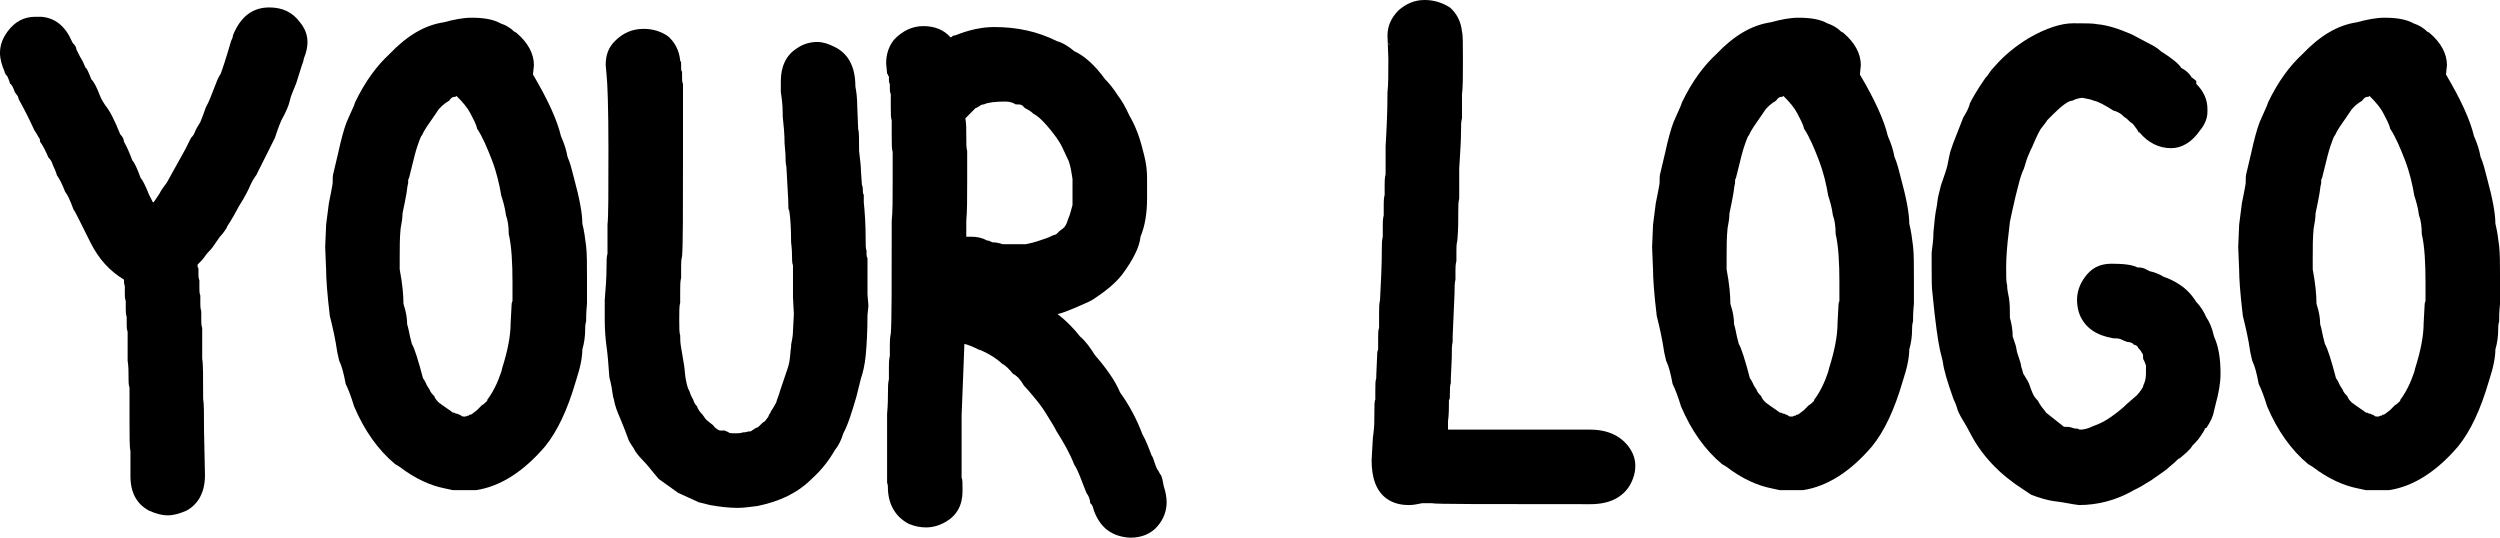
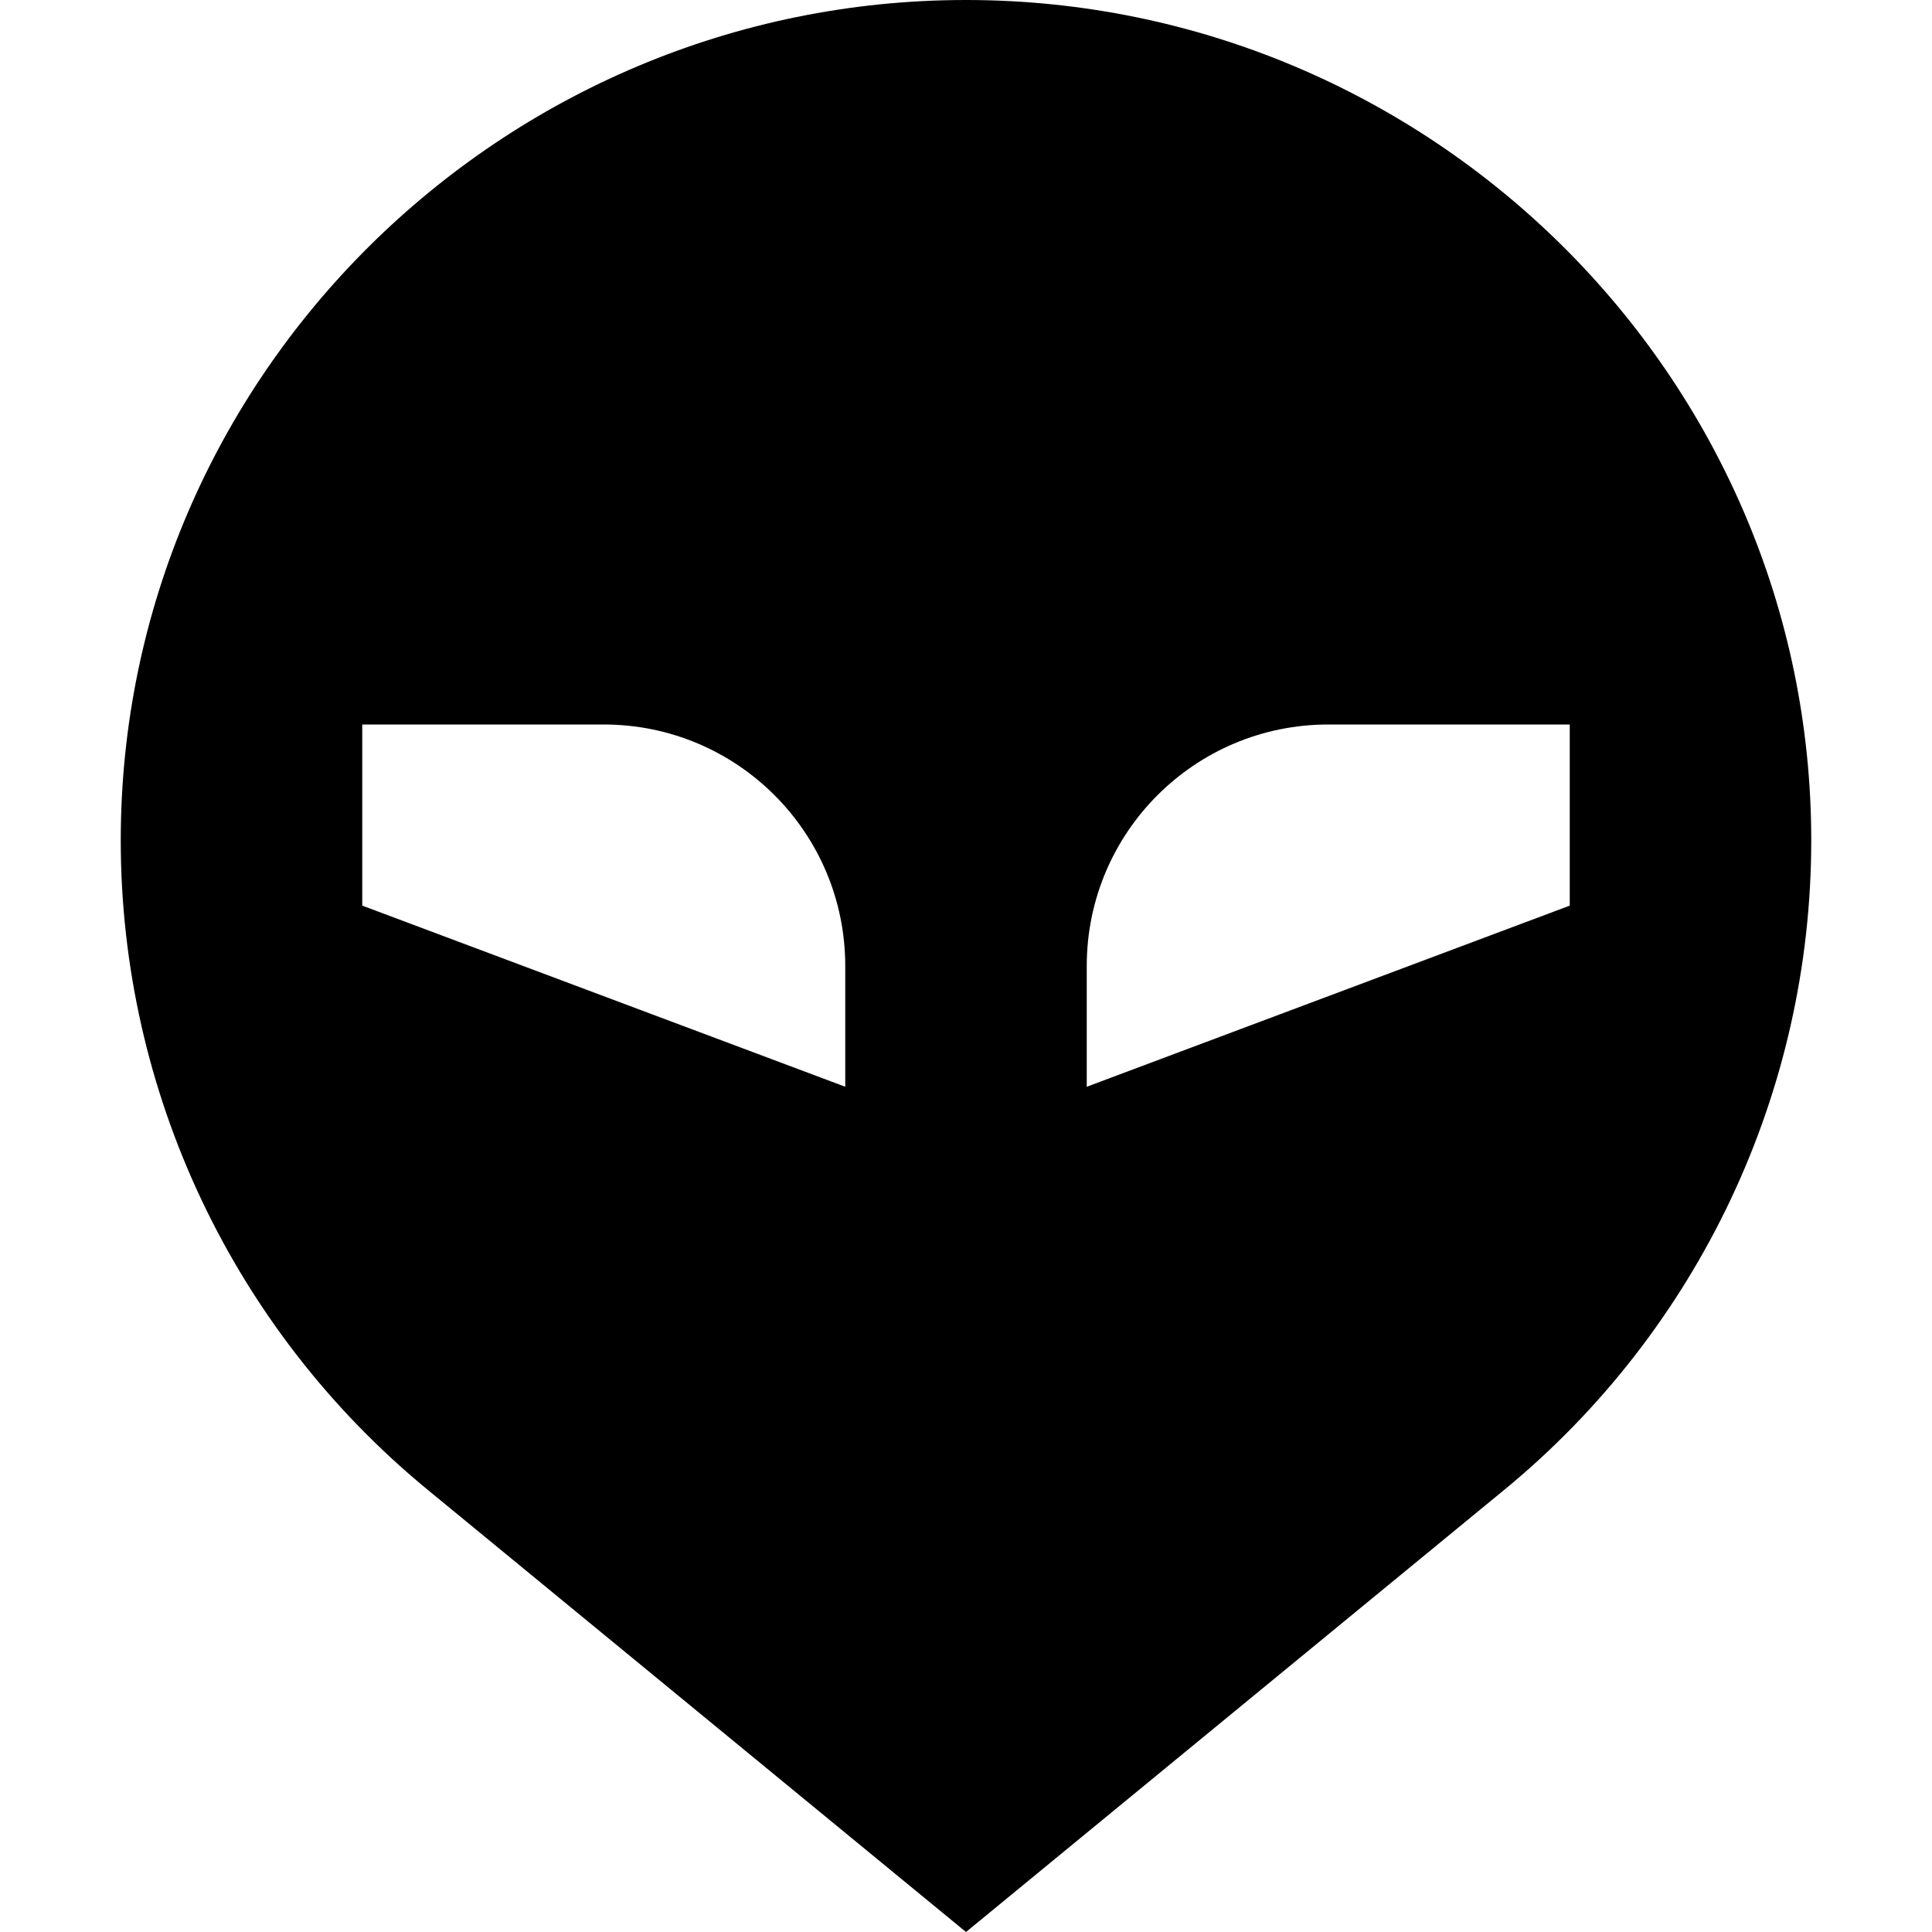
- <svg xmlns="http://www.w3.org/2000/svg" zoomAndPan="magnify" preserveAspectRatio="xMidYMid meet" version="1.0" viewBox="321.86 391.22 166.32 35.77">
-   <defs>
-     <g />
-   </defs>
-   <g fill="currentColor" fill-opacity="1">
-     <g transform="translate(321.2378, 434.6169)">
-       <g>
-         <path d="M 11.777 -9.113 C 12.215 -9.113 12.586 -9.238 13.02 -9.422 C 13.824 -9.855 14.258 -10.664 14.258 -11.777 L 14.195 -14.816 C 14.195 -15.871 14.195 -16.551 14.137 -16.863 C 14.137 -18.352 14.137 -19.219 14.074 -19.527 C 14.074 -20.707 14.074 -21.387 14.074 -21.574 C 14.012 -21.762 14.012 -21.945 14.012 -22.133 C 14.012 -22.316 14.012 -22.504 14.012 -22.691 C 13.949 -22.875 13.949 -23.062 13.949 -23.25 C 13.949 -23.434 13.949 -23.559 13.949 -23.742 C 13.887 -23.867 13.887 -24.055 13.887 -24.238 C 13.887 -24.426 13.887 -24.551 13.887 -24.734 C 13.824 -24.922 13.824 -25.047 13.824 -25.172 C 13.824 -25.293 13.824 -25.418 13.824 -25.543 C 13.762 -25.605 13.762 -25.727 13.762 -25.789 C 13.949 -25.977 14.137 -26.16 14.258 -26.348 C 14.383 -26.535 14.508 -26.656 14.629 -26.781 C 14.754 -26.906 14.941 -27.215 15.25 -27.648 C 15.438 -27.836 15.562 -28.023 15.684 -28.207 C 15.746 -28.395 15.871 -28.52 15.934 -28.641 C 16.117 -28.953 16.305 -29.262 16.492 -29.633 C 16.926 -30.316 17.172 -30.812 17.297 -31.121 L 17.422 -31.371 C 17.605 -31.68 17.73 -31.805 17.73 -31.867 L 18.352 -33.105 C 18.535 -33.477 18.723 -33.848 18.91 -34.223 C 19.031 -34.594 19.156 -34.965 19.344 -35.398 C 19.652 -35.957 19.84 -36.391 19.902 -36.699 C 19.961 -37.012 20.148 -37.383 20.336 -37.879 L 20.707 -39.059 C 20.77 -39.242 20.832 -39.367 20.832 -39.492 C 21.016 -39.926 21.078 -40.297 21.078 -40.605 C 21.078 -41.102 20.891 -41.535 20.582 -41.91 C 20.086 -42.59 19.406 -42.902 18.535 -42.902 C 17.422 -42.902 16.613 -42.281 16.117 -41.039 C 16.117 -40.918 16.059 -40.793 15.996 -40.668 C 15.621 -39.367 15.375 -38.684 15.312 -38.5 C 15.188 -38.312 15.066 -38.066 15.004 -37.879 C 14.691 -37.074 14.508 -36.578 14.32 -36.266 C 14.195 -35.895 14.074 -35.586 13.949 -35.273 C 13.762 -34.965 13.641 -34.777 13.578 -34.594 C 13.516 -34.406 13.391 -34.285 13.328 -34.223 C 13.266 -34.098 13.145 -33.848 12.957 -33.477 L 11.719 -31.246 C 11.531 -30.996 11.344 -30.75 11.223 -30.5 L 10.848 -29.945 L 10.789 -29.945 L 10.539 -30.441 C 10.293 -31.059 10.105 -31.43 9.98 -31.555 C 9.734 -32.238 9.547 -32.609 9.422 -32.734 C 9.238 -33.23 9.051 -33.664 8.867 -33.973 C 8.867 -34.098 8.805 -34.285 8.617 -34.469 C 8.246 -35.398 7.934 -36.02 7.625 -36.391 C 7.5 -36.578 7.379 -36.762 7.254 -37.074 C 7.066 -37.57 6.883 -37.941 6.695 -38.125 C 6.508 -38.621 6.387 -38.871 6.324 -38.871 C 6.199 -39.18 6.074 -39.43 5.953 -39.613 L 5.703 -40.109 C 5.703 -40.234 5.641 -40.359 5.457 -40.543 L 5.395 -40.668 C 4.961 -41.66 4.277 -42.219 3.348 -42.281 L 2.977 -42.281 C 2.23 -42.281 1.613 -41.969 1.117 -41.289 C 0.805 -40.855 0.621 -40.422 0.621 -39.863 C 0.621 -39.492 0.742 -39.059 0.93 -38.621 C 0.93 -38.562 0.992 -38.438 1.117 -38.312 C 1.18 -38.188 1.238 -38.004 1.301 -37.816 C 1.363 -37.816 1.488 -37.633 1.613 -37.258 C 1.676 -37.195 1.734 -37.074 1.797 -37.012 C 1.859 -36.887 1.859 -36.762 1.922 -36.699 C 2.293 -36.02 2.605 -35.398 2.914 -34.719 C 3.102 -34.469 3.16 -34.285 3.223 -34.223 C 3.285 -34.16 3.285 -34.035 3.285 -33.973 C 3.473 -33.727 3.656 -33.352 3.844 -32.918 C 3.906 -32.855 4.031 -32.734 4.09 -32.547 C 4.152 -32.363 4.215 -32.238 4.277 -32.113 C 4.34 -31.926 4.402 -31.805 4.402 -31.742 C 4.586 -31.492 4.773 -31.121 4.961 -30.625 C 5.082 -30.5 5.27 -30.129 5.516 -29.449 C 5.578 -29.387 5.703 -29.137 5.891 -28.766 L 6.633 -27.277 C 7.191 -26.16 7.934 -25.355 8.867 -24.797 C 8.867 -24.676 8.867 -24.551 8.926 -24.363 C 8.926 -24.18 8.926 -24.055 8.926 -23.867 C 8.926 -23.684 8.926 -23.559 8.988 -23.371 C 8.988 -23.188 8.988 -23.062 8.988 -22.875 C 8.988 -22.691 8.988 -22.504 9.051 -22.316 C 9.051 -22.133 9.051 -22.008 9.051 -21.82 C 9.051 -21.637 9.051 -21.512 9.113 -21.328 C 9.113 -21.141 9.113 -20.457 9.113 -19.406 C 9.176 -19.031 9.176 -18.598 9.176 -18.102 C 9.176 -17.98 9.176 -17.793 9.238 -17.605 C 9.238 -17.422 9.238 -16.738 9.238 -15.562 C 9.238 -14.383 9.238 -13.641 9.301 -13.391 C 9.301 -13.145 9.301 -12.586 9.301 -11.719 C 9.301 -10.602 9.734 -9.855 10.539 -9.422 C 10.973 -9.238 11.344 -9.113 11.777 -9.113 Z M 11.777 -9.113 " />
-       </g>
-     </g>
-   </g>
-   <g fill="currentColor" fill-opacity="1">
-     <g transform="translate(342.873, 434.6169)">
-       <g>
-         <path d="M 9.98 -15.684 L 9.855 -15.684 C 9.797 -15.684 9.734 -15.684 9.672 -15.746 C 9.609 -15.809 9.484 -15.809 9.422 -15.871 C 9.359 -15.871 9.301 -15.871 9.238 -15.934 C 9.176 -15.934 9.113 -15.934 9.051 -15.996 C 8.988 -16.059 8.68 -16.242 8.184 -16.613 C 8.059 -16.738 7.934 -16.863 7.875 -17.047 C 7.75 -17.172 7.625 -17.297 7.562 -17.484 C 7.5 -17.605 7.379 -17.73 7.316 -17.918 C 7.254 -18.039 7.191 -18.164 7.129 -18.227 C 6.82 -19.406 6.57 -20.211 6.387 -20.52 L 6.262 -21.016 C 6.199 -21.328 6.137 -21.637 6.074 -21.82 C 6.074 -22.195 6.012 -22.629 5.828 -23.188 C 5.828 -23.742 5.766 -24.488 5.578 -25.48 L 5.578 -26.285 C 5.578 -26.969 5.578 -27.586 5.641 -28.207 C 5.703 -28.52 5.766 -28.891 5.766 -29.199 C 5.891 -29.758 5.953 -30.129 6.012 -30.441 C 6.074 -30.75 6.074 -30.996 6.137 -31.184 C 6.137 -31.371 6.137 -31.492 6.199 -31.555 L 6.57 -33.043 C 6.695 -33.539 6.82 -33.848 6.883 -34.035 C 6.945 -34.223 7.004 -34.344 7.066 -34.406 C 7.191 -34.719 7.5 -35.152 7.934 -35.77 L 8.059 -35.957 C 8.246 -36.266 8.555 -36.516 8.867 -36.699 C 8.988 -36.887 9.113 -36.949 9.176 -36.949 C 9.238 -36.949 9.301 -36.949 9.359 -37.012 C 9.797 -36.578 10.105 -36.207 10.293 -35.832 C 10.477 -35.461 10.664 -35.152 10.727 -34.84 C 11.098 -34.285 11.406 -33.539 11.719 -32.734 C 12.027 -31.926 12.215 -31.121 12.336 -30.379 C 12.461 -30.004 12.586 -29.57 12.648 -29.074 C 12.77 -28.766 12.832 -28.332 12.832 -27.836 C 13.02 -27.031 13.082 -25.914 13.082 -24.613 C 13.082 -23.93 13.082 -23.496 13.082 -23.371 C 13.02 -23.25 13.02 -23.125 13.02 -23.062 L 12.957 -21.883 C 12.957 -21.078 12.77 -20.086 12.398 -18.91 L 12.336 -18.66 C 12.09 -17.918 11.777 -17.297 11.406 -16.801 C 11.406 -16.738 11.406 -16.738 11.344 -16.676 C 11.281 -16.613 11.16 -16.492 11.035 -16.43 C 10.91 -16.305 10.789 -16.18 10.727 -16.117 C 10.477 -15.934 10.352 -15.809 10.293 -15.809 C 10.23 -15.809 10.23 -15.809 10.23 -15.809 C 10.168 -15.746 10.168 -15.746 10.168 -15.746 C 10.105 -15.746 10.043 -15.746 9.98 -15.684 Z M 10.664 -10.789 C 12.273 -11.035 13.824 -12.027 15.25 -13.699 C 16.059 -14.691 16.738 -16.117 17.297 -18.039 C 17.605 -18.969 17.73 -19.652 17.73 -20.148 C 17.855 -20.582 17.918 -21.016 17.918 -21.512 C 17.918 -21.637 17.918 -21.82 17.98 -22.008 C 17.98 -22.195 17.98 -22.629 18.039 -23.188 C 18.039 -23.742 18.039 -24.301 18.039 -24.859 C 18.039 -25.789 18.039 -26.535 17.98 -27.031 C 17.918 -27.527 17.855 -28.023 17.73 -28.52 C 17.73 -29.199 17.543 -30.191 17.172 -31.555 C 17.047 -32.051 16.926 -32.547 16.738 -32.98 C 16.676 -33.352 16.551 -33.789 16.305 -34.344 C 16.059 -35.398 15.438 -36.762 14.445 -38.438 L 14.508 -39.059 C 14.508 -39.801 14.137 -40.543 13.328 -41.227 L 13.203 -41.289 C 12.957 -41.535 12.648 -41.723 12.273 -41.848 C 11.84 -42.094 11.223 -42.219 10.352 -42.219 C 9.797 -42.219 9.176 -42.094 8.492 -41.91 C 7.254 -41.723 6.074 -41.039 4.898 -39.801 C 4.09 -39.059 3.285 -38.004 2.605 -36.578 L 2.543 -36.391 C 2.418 -36.082 2.23 -35.711 2.047 -35.273 C 1.859 -34.777 1.676 -34.098 1.488 -33.23 L 1.18 -31.926 C 1.117 -31.742 1.117 -31.492 1.117 -31.184 C 1.055 -30.875 0.992 -30.441 0.867 -29.883 L 0.684 -28.457 L 0.621 -26.969 L 0.684 -25.418 C 0.684 -24.922 0.742 -23.93 0.93 -22.379 C 1.117 -21.637 1.301 -20.832 1.426 -19.961 L 1.551 -19.406 C 1.734 -19.031 1.859 -18.535 1.984 -17.855 C 2.168 -17.484 2.355 -16.988 2.543 -16.367 C 3.223 -14.754 4.152 -13.453 5.27 -12.523 L 5.578 -12.336 C 6.633 -11.531 7.625 -11.098 8.555 -10.91 L 9.113 -10.789 Z M 10.664 -10.789 " />
-       </g>
-     </g>
-   </g>
-   <g fill="currentColor" fill-opacity="1">
-     <g transform="translate(361.4706, 434.6169)">
-       <g>
-         <path d="M 9.484 -9.609 C 9.855 -9.609 10.293 -9.672 10.789 -9.734 C 12.273 -10.043 13.453 -10.602 14.383 -11.531 C 15.004 -12.09 15.5 -12.707 15.934 -13.453 C 16.18 -13.762 16.367 -14.137 16.492 -14.57 C 16.801 -15.125 17.047 -15.934 17.359 -16.988 L 17.668 -18.227 C 17.793 -18.598 17.918 -19.094 17.98 -19.715 C 18.039 -20.336 18.102 -21.266 18.102 -22.441 L 18.164 -23.062 L 18.102 -23.805 C 18.102 -25.293 18.102 -26.102 18.102 -26.223 C 18.039 -26.348 18.039 -26.41 18.039 -26.473 C 18.039 -26.535 18.039 -26.598 18.039 -26.719 C 17.98 -26.844 17.98 -27.094 17.98 -27.465 C 17.98 -28.52 17.918 -29.324 17.855 -29.945 C 17.855 -30.191 17.855 -30.379 17.855 -30.441 C 17.793 -30.5 17.793 -30.625 17.793 -30.75 C 17.793 -30.812 17.793 -30.934 17.73 -31.121 L 17.668 -31.988 C 17.668 -32.363 17.605 -32.797 17.543 -33.352 C 17.543 -34.16 17.543 -34.656 17.484 -34.777 L 17.422 -36.266 C 17.422 -36.887 17.359 -37.32 17.297 -37.633 C 17.297 -38.996 16.801 -39.863 15.871 -40.297 C 15.5 -40.484 15.125 -40.605 14.754 -40.605 C 14.32 -40.605 13.824 -40.484 13.391 -40.172 C 12.707 -39.738 12.336 -38.996 12.336 -38.004 L 12.336 -37.258 C 12.398 -36.887 12.461 -36.391 12.461 -35.832 L 12.461 -35.648 C 12.523 -35.09 12.586 -34.469 12.586 -33.848 L 12.648 -33.105 C 12.648 -32.797 12.648 -32.547 12.707 -32.301 C 12.77 -30.996 12.832 -30.254 12.832 -29.945 C 12.832 -29.633 12.832 -29.449 12.895 -29.387 C 12.957 -29.012 13.02 -28.332 13.02 -27.277 C 13.082 -26.781 13.082 -26.473 13.082 -26.285 C 13.082 -26.102 13.082 -25.914 13.145 -25.727 C 13.145 -25.543 13.145 -24.797 13.145 -23.621 L 13.203 -22.504 L 13.145 -21.387 C 13.145 -21.078 13.082 -20.77 13.02 -20.457 L 13.02 -20.336 C 12.957 -19.902 12.957 -19.59 12.895 -19.281 C 12.832 -18.969 12.707 -18.66 12.648 -18.473 C 12.586 -18.289 12.523 -18.102 12.461 -17.918 C 12.398 -17.73 12.336 -17.543 12.273 -17.359 C 12.215 -17.109 12.09 -16.863 12.027 -16.613 C 11.902 -16.367 11.777 -16.18 11.656 -15.996 C 11.656 -15.934 11.656 -15.934 11.594 -15.871 C 11.531 -15.809 11.531 -15.684 11.469 -15.621 C 11.406 -15.562 11.344 -15.438 11.281 -15.375 C 11.16 -15.312 11.098 -15.25 11.035 -15.188 C 10.973 -15.125 10.91 -15.066 10.848 -15.004 C 10.789 -14.941 10.664 -14.941 10.602 -14.879 C 10.539 -14.816 10.477 -14.816 10.414 -14.754 C 10.352 -14.691 10.293 -14.691 10.168 -14.691 C 9.98 -14.629 9.855 -14.629 9.797 -14.629 C 9.672 -14.57 9.484 -14.57 9.301 -14.57 C 9.051 -14.57 8.926 -14.57 8.867 -14.629 C 8.805 -14.691 8.68 -14.691 8.617 -14.754 C 8.492 -14.754 8.371 -14.754 8.309 -14.754 C 8.246 -14.754 8.121 -14.816 8.059 -14.879 C 7.934 -14.941 7.875 -15.066 7.812 -15.125 C 7.75 -15.188 7.625 -15.25 7.5 -15.375 C 7.379 -15.438 7.254 -15.621 7.129 -15.809 C 6.945 -15.996 6.82 -16.18 6.758 -16.367 C 6.633 -16.492 6.57 -16.613 6.508 -16.801 C 6.449 -16.926 6.324 -17.109 6.262 -17.359 C 6.137 -17.543 6.074 -17.855 6.012 -18.164 C 5.953 -18.473 5.953 -18.785 5.891 -19.156 C 5.828 -19.527 5.766 -19.902 5.703 -20.273 C 5.641 -20.582 5.641 -20.891 5.641 -21.078 C 5.578 -21.266 5.578 -21.574 5.578 -22.133 C 5.578 -22.691 5.578 -23.062 5.641 -23.25 C 5.641 -23.434 5.641 -23.742 5.641 -24.055 C 5.641 -24.363 5.641 -24.676 5.703 -24.922 C 5.703 -25.172 5.703 -25.418 5.703 -25.664 C 5.703 -25.852 5.703 -26.102 5.766 -26.348 C 5.828 -27.031 5.828 -29.449 5.828 -33.602 C 5.828 -36.266 5.828 -37.691 5.828 -37.816 C 5.766 -37.941 5.766 -38.066 5.766 -38.25 C 5.766 -38.438 5.766 -38.562 5.766 -38.621 C 5.703 -38.684 5.703 -38.809 5.703 -38.934 C 5.703 -39.059 5.703 -39.18 5.703 -39.242 L 5.641 -39.367 C 5.578 -40.047 5.27 -40.605 4.836 -40.98 C 4.402 -41.289 3.844 -41.477 3.223 -41.477 C 2.48 -41.477 1.859 -41.227 1.301 -40.668 C 0.867 -40.234 0.684 -39.738 0.684 -39.059 L 0.742 -38.438 C 0.805 -37.879 0.867 -36.266 0.867 -33.477 C 0.867 -30.625 0.867 -28.953 0.805 -28.457 C 0.805 -27.402 0.805 -26.719 0.805 -26.535 C 0.742 -26.285 0.742 -26.039 0.742 -25.727 C 0.742 -24.922 0.684 -24.18 0.621 -23.434 L 0.621 -22.133 C 0.621 -21.387 0.684 -20.77 0.742 -20.336 C 0.805 -19.902 0.867 -19.219 0.93 -18.289 C 1.055 -17.855 1.117 -17.422 1.18 -16.988 L 1.238 -16.801 C 1.301 -16.367 1.488 -15.934 1.676 -15.5 C 1.859 -15.066 2.047 -14.57 2.23 -14.074 C 2.293 -13.949 2.418 -13.762 2.543 -13.578 C 2.664 -13.328 2.852 -13.082 3.16 -12.77 C 3.473 -12.461 3.781 -12.027 4.215 -11.531 L 5.516 -10.602 L 6.883 -9.98 L 7.625 -9.797 C 8.309 -9.672 8.926 -9.609 9.484 -9.609 Z M 9.484 -9.609 " />
-       </g>
-     </g>
-   </g>
-   <g fill="currentColor" fill-opacity="1">
-     <g transform="translate(380.1923, 434.6169)">
-       <g>
-         <path d="M 9.918 -27.152 L 8.371 -27.152 C 8.184 -27.215 7.934 -27.277 7.688 -27.277 C 7.562 -27.34 7.438 -27.402 7.316 -27.402 C 7.004 -27.586 6.633 -27.648 6.324 -27.648 L 5.953 -27.648 L 5.953 -28.703 C 6.012 -29.324 6.012 -30.191 6.012 -31.309 C 6.012 -32.484 6.012 -33.168 6.012 -33.352 C 5.953 -33.539 5.953 -33.848 5.953 -34.344 C 5.953 -34.777 5.953 -35.215 5.891 -35.523 L 6.57 -36.207 C 6.633 -36.207 6.695 -36.266 6.82 -36.328 C 6.883 -36.391 7.004 -36.453 7.129 -36.453 C 7.379 -36.578 7.875 -36.641 8.555 -36.641 C 8.805 -36.641 9.051 -36.578 9.238 -36.453 C 9.422 -36.453 9.547 -36.453 9.672 -36.391 C 9.734 -36.328 9.797 -36.266 9.855 -36.207 C 10.105 -36.082 10.293 -35.957 10.414 -35.832 C 10.789 -35.648 11.281 -35.152 11.965 -34.223 C 12.09 -34.035 12.215 -33.848 12.336 -33.602 C 12.461 -33.352 12.586 -33.043 12.77 -32.672 C 12.895 -32.301 12.957 -31.926 13.02 -31.492 L 13.02 -30.75 C 13.02 -30.254 13.02 -29.945 13.02 -29.758 C 12.957 -29.57 12.895 -29.199 12.707 -28.766 C 12.648 -28.52 12.523 -28.332 12.461 -28.27 C 12.336 -28.145 12.215 -28.082 12.152 -28.023 C 12.09 -27.961 12.027 -27.898 11.965 -27.836 C 11.902 -27.773 11.777 -27.773 11.656 -27.711 C 11.531 -27.648 11.406 -27.586 11.223 -27.527 C 11.035 -27.465 10.848 -27.402 10.664 -27.34 C 10.477 -27.277 10.23 -27.215 9.918 -27.152 Z M 16.863 -7.625 C 17.605 -7.625 18.227 -7.875 18.66 -8.371 C 19.094 -8.867 19.281 -9.422 19.281 -9.98 C 19.281 -10.293 19.219 -10.664 19.094 -11.035 C 19.031 -11.406 18.969 -11.656 18.91 -11.777 C 18.848 -11.84 18.785 -11.965 18.723 -12.09 C 18.66 -12.152 18.598 -12.273 18.535 -12.461 C 18.414 -12.832 18.352 -13.02 18.289 -13.082 C 18.102 -13.578 17.918 -14.074 17.668 -14.508 C 17.297 -15.5 16.801 -16.43 16.18 -17.297 C 15.871 -18.039 15.312 -18.848 14.508 -19.777 C 14.195 -20.273 13.887 -20.707 13.516 -21.016 C 13.082 -21.574 12.586 -22.07 12.027 -22.504 L 12.273 -22.566 C 12.832 -22.754 13.391 -23 14.074 -23.309 L 14.32 -23.434 C 15.188 -23.992 15.871 -24.551 16.305 -25.109 C 17.047 -26.102 17.484 -26.969 17.543 -27.648 C 17.855 -28.395 17.98 -29.262 17.98 -30.191 L 17.98 -31.555 C 17.98 -32.051 17.918 -32.547 17.793 -33.043 C 17.668 -33.539 17.543 -34.035 17.359 -34.531 C 17.172 -35.027 16.988 -35.398 16.801 -35.711 C 16.551 -36.266 16.305 -36.699 16.059 -37.012 C 15.746 -37.508 15.438 -37.879 15.188 -38.125 C 14.508 -39.059 13.824 -39.676 13.145 -39.988 C 12.77 -40.297 12.398 -40.543 11.965 -40.668 C 10.727 -41.289 9.359 -41.598 7.812 -41.598 C 7.004 -41.598 6.137 -41.414 5.207 -41.039 C 5.145 -41.039 5.082 -41.039 5.023 -40.98 C 4.961 -40.918 4.961 -40.918 4.898 -40.918 C 4.465 -41.414 3.844 -41.66 3.102 -41.66 C 2.355 -41.66 1.734 -41.352 1.18 -40.793 C 0.805 -40.359 0.621 -39.801 0.621 -39.18 L 0.684 -38.5 L 0.742 -38.438 C 0.742 -38.375 0.742 -38.375 0.805 -38.312 C 0.805 -38.25 0.805 -38.188 0.805 -38.125 C 0.805 -38.004 0.805 -37.879 0.867 -37.816 C 0.867 -37.754 0.867 -37.633 0.867 -37.508 C 0.867 -37.383 0.867 -37.258 0.93 -37.137 C 0.93 -37.012 0.93 -36.699 0.93 -36.266 C 0.93 -35.832 0.93 -35.523 0.992 -35.398 C 0.992 -35.215 0.992 -34.902 0.992 -34.344 C 0.992 -33.789 0.992 -33.477 1.055 -33.293 C 1.055 -33.105 1.055 -32.422 1.055 -31.309 C 1.055 -30.191 1.055 -29.324 0.992 -28.703 C 0.992 -24.426 0.992 -21.883 0.93 -21.203 C 0.867 -20.891 0.867 -20.645 0.867 -20.457 C 0.867 -20.211 0.867 -19.961 0.867 -19.715 C 0.805 -19.465 0.805 -19.219 0.805 -18.969 C 0.805 -18.66 0.805 -18.414 0.805 -18.164 C 0.742 -17.918 0.742 -17.605 0.742 -17.297 C 0.742 -16.988 0.742 -16.492 0.684 -15.871 L 0.684 -11.281 C 0.742 -11.16 0.742 -10.973 0.742 -10.789 C 0.805 -9.734 1.301 -8.988 2.109 -8.555 C 2.543 -8.371 2.914 -8.309 3.285 -8.309 C 3.719 -8.309 4.152 -8.43 4.586 -8.68 C 5.332 -9.113 5.703 -9.797 5.703 -10.727 C 5.703 -11.281 5.703 -11.531 5.641 -11.594 L 5.641 -15.746 L 5.828 -20.52 C 6.074 -20.457 6.387 -20.336 6.758 -20.148 L 6.945 -20.086 C 7.5 -19.84 7.996 -19.527 8.309 -19.219 C 8.555 -19.094 8.805 -18.848 9.051 -18.535 C 9.301 -18.414 9.547 -18.164 9.797 -17.73 C 10.043 -17.484 10.293 -17.172 10.602 -16.801 C 10.91 -16.43 11.16 -16.059 11.344 -15.746 C 11.531 -15.438 11.777 -15.066 11.965 -14.691 C 12.398 -14.012 12.832 -13.266 13.145 -12.461 C 13.328 -12.215 13.516 -11.719 13.824 -10.91 L 13.949 -10.602 C 14.137 -10.352 14.195 -10.105 14.195 -9.918 C 14.32 -9.855 14.383 -9.672 14.445 -9.422 C 14.879 -8.246 15.684 -7.688 16.863 -7.625 Z M 16.863 -7.625 " />
-       </g>
-     </g>
-   </g>
-   <g fill="currentColor" fill-opacity="1">
-     <g transform="translate(400.0917, 434.6169)">
-       <g />
-     </g>
-   </g>
-   <g fill="currentColor" fill-opacity="1">
-     <g transform="translate(412.4902, 434.6169)">
-       <g>
-         <path d="M 1.797 -40.359 L 1.734 -40.543 C 1.797 -40.484 1.797 -40.422 1.797 -40.359 Z M 3.102 -9.797 C 3.41 -9.797 3.656 -9.855 3.969 -9.918 C 4.277 -9.918 4.527 -9.918 4.648 -9.918 C 4.773 -9.855 8.309 -9.855 15.188 -9.855 C 16.43 -9.855 17.297 -10.293 17.793 -11.098 C 18.039 -11.531 18.164 -11.965 18.164 -12.398 C 18.164 -12.832 18.039 -13.203 17.793 -13.578 C 17.234 -14.383 16.367 -14.816 15.125 -14.816 L 5.703 -14.816 L 5.703 -15.375 C 5.766 -15.809 5.766 -16.305 5.766 -16.801 C 5.828 -16.801 5.828 -16.926 5.828 -17.234 C 5.828 -17.543 5.828 -17.73 5.891 -17.918 C 5.891 -18.039 5.891 -18.164 5.891 -18.227 L 5.953 -19.59 C 5.953 -20.086 5.953 -20.457 6.012 -20.645 C 6.012 -20.832 6.012 -20.953 6.012 -21.016 L 6.137 -23.867 C 6.137 -24.238 6.137 -24.551 6.199 -24.797 C 6.199 -24.984 6.199 -25.23 6.199 -25.418 C 6.199 -25.605 6.199 -25.789 6.262 -26.039 C 6.262 -26.285 6.262 -26.535 6.262 -26.719 C 6.262 -26.906 6.262 -27.152 6.324 -27.402 C 6.387 -28.082 6.387 -28.766 6.387 -29.449 C 6.387 -29.695 6.387 -29.945 6.449 -30.191 C 6.449 -30.441 6.449 -31.121 6.449 -32.176 C 6.508 -33.168 6.57 -34.035 6.57 -34.719 C 6.57 -35.027 6.57 -35.336 6.633 -35.523 C 6.633 -35.711 6.633 -36.266 6.633 -37.137 C 6.695 -37.57 6.695 -38.312 6.695 -39.305 C 6.695 -40.484 6.695 -41.102 6.633 -41.289 C 6.57 -41.969 6.262 -42.527 5.828 -42.902 C 5.332 -43.211 4.773 -43.398 4.152 -43.398 C 3.473 -43.398 2.914 -43.148 2.418 -42.715 C 1.922 -42.219 1.676 -41.66 1.676 -41.039 L 1.734 -39.492 C 1.734 -38.5 1.734 -37.754 1.676 -37.258 C 1.676 -35.895 1.613 -34.719 1.551 -33.664 C 1.551 -32.609 1.551 -31.988 1.551 -31.805 C 1.488 -31.555 1.488 -31.309 1.488 -31.121 C 1.488 -30.934 1.488 -30.688 1.488 -30.441 C 1.426 -30.191 1.426 -29.945 1.426 -29.758 C 1.426 -29.57 1.426 -29.324 1.426 -29.074 C 1.363 -28.828 1.363 -28.578 1.363 -28.395 C 1.363 -28.145 1.363 -27.898 1.363 -27.648 C 1.301 -27.402 1.301 -27.152 1.301 -26.906 C 1.301 -25.727 1.238 -24.551 1.18 -23.434 C 1.117 -23.188 1.117 -22.875 1.117 -22.441 C 1.117 -22.008 1.117 -21.699 1.117 -21.574 C 1.055 -21.449 1.055 -21.203 1.055 -20.891 C 1.055 -20.52 1.055 -20.273 1.055 -20.148 C 0.992 -20.023 0.992 -19.902 0.992 -19.84 L 0.93 -18.414 C 0.93 -18.352 0.93 -18.289 0.93 -18.227 C 0.867 -18.102 0.867 -17.793 0.867 -17.359 C 0.867 -17.047 0.867 -16.863 0.867 -16.801 C 0.805 -16.738 0.805 -16.43 0.805 -15.934 C 0.805 -15.438 0.805 -15.004 0.742 -14.57 C 0.684 -14.258 0.684 -13.699 0.621 -12.77 C 0.621 -11.594 0.93 -10.727 1.613 -10.23 C 2.047 -9.918 2.543 -9.797 3.102 -9.797 Z M 3.102 -9.797 " />
-       </g>
-     </g>
-   </g>
-   <g fill="currentColor" fill-opacity="1">
-     <g transform="translate(431.1498, 434.6169)">
-       <g>
-         <path d="M 9.98 -15.684 L 9.855 -15.684 C 9.797 -15.684 9.734 -15.684 9.672 -15.746 C 9.609 -15.809 9.484 -15.809 9.422 -15.871 C 9.359 -15.871 9.301 -15.871 9.238 -15.934 C 9.176 -15.934 9.113 -15.934 9.051 -15.996 C 8.988 -16.059 8.68 -16.242 8.184 -16.613 C 8.059 -16.738 7.934 -16.863 7.875 -17.047 C 7.75 -17.172 7.625 -17.297 7.562 -17.484 C 7.5 -17.605 7.379 -17.73 7.316 -17.918 C 7.254 -18.039 7.191 -18.164 7.129 -18.227 C 6.82 -19.406 6.57 -20.211 6.387 -20.52 L 6.262 -21.016 C 6.199 -21.328 6.137 -21.637 6.074 -21.82 C 6.074 -22.195 6.012 -22.629 5.828 -23.188 C 5.828 -23.742 5.766 -24.488 5.578 -25.48 L 5.578 -26.285 C 5.578 -26.969 5.578 -27.586 5.641 -28.207 C 5.703 -28.52 5.766 -28.891 5.766 -29.199 C 5.891 -29.758 5.953 -30.129 6.012 -30.441 C 6.074 -30.75 6.074 -30.996 6.137 -31.184 C 6.137 -31.371 6.137 -31.492 6.199 -31.555 L 6.57 -33.043 C 6.695 -33.539 6.82 -33.848 6.883 -34.035 C 6.945 -34.223 7.004 -34.344 7.066 -34.406 C 7.191 -34.719 7.5 -35.152 7.934 -35.77 L 8.059 -35.957 C 8.246 -36.266 8.555 -36.516 8.867 -36.699 C 8.988 -36.887 9.113 -36.949 9.176 -36.949 C 9.238 -36.949 9.301 -36.949 9.359 -37.012 C 9.797 -36.578 10.105 -36.207 10.293 -35.832 C 10.477 -35.461 10.664 -35.152 10.727 -34.84 C 11.098 -34.285 11.406 -33.539 11.719 -32.734 C 12.027 -31.926 12.215 -31.121 12.336 -30.379 C 12.461 -30.004 12.586 -29.57 12.648 -29.074 C 12.77 -28.766 12.832 -28.332 12.832 -27.836 C 13.02 -27.031 13.082 -25.914 13.082 -24.613 C 13.082 -23.93 13.082 -23.496 13.082 -23.371 C 13.02 -23.25 13.02 -23.125 13.02 -23.062 L 12.957 -21.883 C 12.957 -21.078 12.77 -20.086 12.398 -18.91 L 12.336 -18.66 C 12.09 -17.918 11.777 -17.297 11.406 -16.801 C 11.406 -16.738 11.406 -16.738 11.344 -16.676 C 11.281 -16.613 11.16 -16.492 11.035 -16.43 C 10.91 -16.305 10.789 -16.18 10.727 -16.117 C 10.477 -15.934 10.352 -15.809 10.293 -15.809 C 10.23 -15.809 10.23 -15.809 10.23 -15.809 C 10.168 -15.746 10.168 -15.746 10.168 -15.746 C 10.105 -15.746 10.043 -15.746 9.98 -15.684 Z M 10.664 -10.789 C 12.273 -11.035 13.824 -12.027 15.25 -13.699 C 16.059 -14.691 16.738 -16.117 17.297 -18.039 C 17.605 -18.969 17.73 -19.652 17.73 -20.148 C 17.855 -20.582 17.918 -21.016 17.918 -21.512 C 17.918 -21.637 17.918 -21.82 17.98 -22.008 C 17.98 -22.195 17.98 -22.629 18.039 -23.188 C 18.039 -23.742 18.039 -24.301 18.039 -24.859 C 18.039 -25.789 18.039 -26.535 17.98 -27.031 C 17.918 -27.527 17.855 -28.023 17.73 -28.52 C 17.73 -29.199 17.543 -30.191 17.172 -31.555 C 17.047 -32.051 16.926 -32.547 16.738 -32.98 C 16.676 -33.352 16.551 -33.789 16.305 -34.344 C 16.059 -35.398 15.438 -36.762 14.445 -38.438 L 14.508 -39.059 C 14.508 -39.801 14.137 -40.543 13.328 -41.227 L 13.203 -41.289 C 12.957 -41.535 12.648 -41.723 12.273 -41.848 C 11.84 -42.094 11.223 -42.219 10.352 -42.219 C 9.797 -42.219 9.176 -42.094 8.492 -41.91 C 7.254 -41.723 6.074 -41.039 4.898 -39.801 C 4.09 -39.059 3.285 -38.004 2.605 -36.578 L 2.543 -36.391 C 2.418 -36.082 2.23 -35.711 2.047 -35.273 C 1.859 -34.777 1.676 -34.098 1.488 -33.23 L 1.18 -31.926 C 1.117 -31.742 1.117 -31.492 1.117 -31.184 C 1.055 -30.875 0.992 -30.441 0.867 -29.883 L 0.684 -28.457 L 0.621 -26.969 L 0.684 -25.418 C 0.684 -24.922 0.742 -23.93 0.93 -22.379 C 1.117 -21.637 1.301 -20.832 1.426 -19.961 L 1.551 -19.406 C 1.734 -19.031 1.859 -18.535 1.984 -17.855 C 2.168 -17.484 2.355 -16.988 2.543 -16.367 C 3.223 -14.754 4.152 -13.453 5.27 -12.523 L 5.578 -12.336 C 6.633 -11.531 7.625 -11.098 8.555 -10.91 L 9.113 -10.789 Z M 10.664 -10.789 " />
-       </g>
-     </g>
-   </g>
-   <g fill="currentColor" fill-opacity="1">
-     <g transform="translate(449.7474, 434.6169)">
-       <g>
-         <path d="M 10.414 -9.797 C 11.656 -9.797 12.895 -10.105 14.074 -10.789 C 14.32 -10.91 14.57 -11.035 14.754 -11.16 C 14.941 -11.281 15.188 -11.406 15.438 -11.594 C 15.684 -11.777 15.996 -11.965 16.305 -12.215 C 16.492 -12.398 16.676 -12.523 16.863 -12.707 C 16.988 -12.832 17.047 -12.895 17.109 -12.895 C 17.484 -13.203 17.793 -13.453 17.98 -13.762 L 18.164 -13.949 C 18.414 -14.195 18.598 -14.508 18.785 -14.816 L 18.785 -14.879 L 18.91 -14.941 C 19.156 -15.312 19.344 -15.684 19.406 -16.059 L 19.527 -16.551 C 19.715 -17.234 19.84 -17.918 19.84 -18.535 C 19.84 -19.527 19.715 -20.336 19.406 -21.016 C 19.281 -21.574 19.094 -22.008 18.91 -22.258 C 18.723 -22.691 18.473 -23.062 18.227 -23.309 C 17.918 -23.805 17.543 -24.18 17.172 -24.426 C 16.801 -24.676 16.43 -24.859 16.059 -24.984 C 15.746 -25.172 15.438 -25.293 15.125 -25.355 C 15.004 -25.418 14.879 -25.48 14.754 -25.543 C 14.57 -25.605 14.445 -25.605 14.32 -25.605 C 13.949 -25.789 13.391 -25.852 12.586 -25.852 C 11.777 -25.852 11.223 -25.543 10.789 -24.922 C 10.477 -24.488 10.293 -23.992 10.293 -23.434 C 10.293 -23.125 10.352 -22.754 10.477 -22.441 C 10.848 -21.574 11.594 -21.078 12.707 -20.891 C 12.895 -20.891 13.02 -20.891 13.203 -20.832 C 13.328 -20.77 13.453 -20.707 13.641 -20.645 C 13.824 -20.645 14.012 -20.582 14.074 -20.457 C 14.195 -20.457 14.258 -20.395 14.32 -20.336 C 14.383 -20.211 14.445 -20.148 14.508 -20.086 C 14.57 -20.023 14.57 -19.961 14.629 -19.902 C 14.691 -19.84 14.691 -19.715 14.691 -19.527 C 14.754 -19.406 14.816 -19.281 14.879 -19.094 C 14.879 -18.91 14.879 -18.723 14.879 -18.535 C 14.879 -18.227 14.816 -17.98 14.691 -17.73 L 14.691 -17.668 C 14.508 -17.359 14.32 -17.109 14.074 -16.926 L 13.641 -16.551 C 13.328 -16.242 13.02 -15.996 12.586 -15.684 C 12.152 -15.375 11.777 -15.188 11.406 -15.066 C 11.035 -14.879 10.727 -14.816 10.539 -14.816 C 10.477 -14.816 10.414 -14.816 10.352 -14.879 C 10.23 -14.879 10.105 -14.879 9.98 -14.941 C 9.797 -15.004 9.609 -15.004 9.422 -15.004 L 8.246 -15.934 C 7.996 -16.242 7.812 -16.492 7.688 -16.738 C 7.5 -16.926 7.379 -17.109 7.316 -17.297 C 7.254 -17.422 7.191 -17.605 7.129 -17.793 C 7.066 -17.98 6.945 -18.164 6.758 -18.473 C 6.695 -18.535 6.695 -18.66 6.633 -18.848 C 6.57 -18.969 6.57 -19.156 6.508 -19.344 C 6.449 -19.527 6.387 -19.715 6.324 -19.902 C 6.262 -20.086 6.262 -20.273 6.199 -20.457 C 6.137 -20.645 6.074 -20.832 6.012 -21.016 C 6.012 -21.387 5.953 -21.82 5.828 -22.258 C 5.828 -22.754 5.828 -23.188 5.766 -23.559 C 5.703 -23.867 5.641 -24.18 5.641 -24.426 C 5.578 -24.613 5.578 -25.047 5.578 -25.605 C 5.578 -26.285 5.641 -27.094 5.766 -28.082 L 5.828 -28.641 C 5.891 -28.953 6.012 -29.508 6.199 -30.316 L 6.387 -31.059 C 6.508 -31.555 6.633 -31.926 6.758 -32.176 C 6.883 -32.609 7.004 -32.98 7.129 -33.23 C 7.191 -33.414 7.316 -33.602 7.379 -33.789 C 7.625 -34.344 7.812 -34.777 7.996 -34.965 C 8.121 -35.152 8.246 -35.273 8.309 -35.398 C 8.371 -35.461 8.555 -35.648 8.742 -35.832 C 9.301 -36.391 9.734 -36.699 9.98 -36.699 C 10.23 -36.824 10.477 -36.887 10.664 -36.887 C 11.035 -36.824 11.281 -36.762 11.406 -36.699 C 11.719 -36.641 12.152 -36.391 12.648 -36.082 C 12.707 -36.02 12.832 -36.02 12.957 -35.957 C 13.082 -35.895 13.203 -35.832 13.266 -35.77 C 13.328 -35.711 13.453 -35.586 13.578 -35.523 C 13.699 -35.398 13.824 -35.273 14.012 -35.152 C 14.258 -34.84 14.383 -34.656 14.383 -34.594 L 14.445 -34.594 C 15.004 -33.91 15.746 -33.539 16.551 -33.539 C 17.234 -33.539 17.918 -33.91 18.473 -34.719 C 18.785 -35.09 18.969 -35.523 18.969 -35.957 L 18.969 -36.145 C 18.969 -36.762 18.723 -37.32 18.227 -37.816 C 18.227 -37.879 18.227 -37.941 18.227 -38.004 C 18.164 -38.066 18.102 -38.125 17.918 -38.25 C 17.73 -38.562 17.484 -38.746 17.234 -38.871 C 17.047 -39.18 16.551 -39.555 15.871 -39.988 C 15.684 -40.172 15.375 -40.359 15.004 -40.543 L 13.949 -41.102 C 13.082 -41.477 12.336 -41.723 11.656 -41.785 C 11.344 -41.848 10.848 -41.848 10.043 -41.848 C 9.238 -41.848 8.246 -41.535 7.066 -40.855 C 6.262 -40.359 5.457 -39.738 4.773 -38.934 C 4.586 -38.746 4.465 -38.562 4.34 -38.375 C 4.152 -38.188 4.031 -37.941 3.844 -37.691 C 3.656 -37.383 3.41 -37.012 3.16 -36.516 C 3.102 -36.207 2.914 -35.895 2.727 -35.586 L 2.047 -33.848 C 1.984 -33.664 1.922 -33.477 1.859 -33.293 C 1.797 -33.043 1.734 -32.734 1.676 -32.422 C 1.613 -32.113 1.426 -31.617 1.238 -31.059 C 1.18 -30.812 1.117 -30.562 1.055 -30.316 C 0.992 -30.004 0.992 -29.758 0.93 -29.508 C 0.867 -29.199 0.805 -28.703 0.742 -27.961 C 0.742 -27.527 0.684 -27.031 0.621 -26.598 L 0.621 -25.605 C 0.621 -24.859 0.621 -24.238 0.684 -23.805 C 0.867 -21.883 1.055 -20.645 1.18 -20.086 L 1.363 -19.344 C 1.426 -18.785 1.676 -17.98 2.047 -16.926 C 2.109 -16.738 2.23 -16.551 2.293 -16.305 C 2.355 -16.059 2.48 -15.809 2.664 -15.5 C 2.852 -15.188 3.039 -14.879 3.223 -14.508 C 3.969 -13.082 5.145 -11.84 6.695 -10.848 L 7.254 -10.477 C 7.75 -10.293 8.309 -10.105 8.867 -10.043 C 9.422 -9.98 9.918 -9.855 10.414 -9.797 Z M 10.414 -9.797 " />
-       </g>
-     </g>
-   </g>
-   <g fill="currentColor" fill-opacity="1">
-     <g transform="translate(470.1428, 434.6169)">
-       <g>
-         <path d="M 9.98 -15.684 L 9.855 -15.684 C 9.797 -15.684 9.734 -15.684 9.672 -15.746 C 9.609 -15.809 9.484 -15.809 9.422 -15.871 C 9.359 -15.871 9.301 -15.871 9.238 -15.934 C 9.176 -15.934 9.113 -15.934 9.051 -15.996 C 8.988 -16.059 8.68 -16.242 8.184 -16.613 C 8.059 -16.738 7.934 -16.863 7.875 -17.047 C 7.75 -17.172 7.625 -17.297 7.562 -17.484 C 7.5 -17.605 7.379 -17.73 7.316 -17.918 C 7.254 -18.039 7.191 -18.164 7.129 -18.227 C 6.82 -19.406 6.57 -20.211 6.387 -20.52 L 6.262 -21.016 C 6.199 -21.328 6.137 -21.637 6.074 -21.82 C 6.074 -22.195 6.012 -22.629 5.828 -23.188 C 5.828 -23.742 5.766 -24.488 5.578 -25.48 L 5.578 -26.285 C 5.578 -26.969 5.578 -27.586 5.641 -28.207 C 5.703 -28.52 5.766 -28.891 5.766 -29.199 C 5.891 -29.758 5.953 -30.129 6.012 -30.441 C 6.074 -30.75 6.074 -30.996 6.137 -31.184 C 6.137 -31.371 6.137 -31.492 6.199 -31.555 L 6.57 -33.043 C 6.695 -33.539 6.82 -33.848 6.883 -34.035 C 6.945 -34.223 7.004 -34.344 7.066 -34.406 C 7.191 -34.719 7.5 -35.152 7.934 -35.77 L 8.059 -35.957 C 8.246 -36.266 8.555 -36.516 8.867 -36.699 C 8.988 -36.887 9.113 -36.949 9.176 -36.949 C 9.238 -36.949 9.301 -36.949 9.359 -37.012 C 9.797 -36.578 10.105 -36.207 10.293 -35.832 C 10.477 -35.461 10.664 -35.152 10.727 -34.84 C 11.098 -34.285 11.406 -33.539 11.719 -32.734 C 12.027 -31.926 12.215 -31.121 12.336 -30.379 C 12.461 -30.004 12.586 -29.57 12.648 -29.074 C 12.77 -28.766 12.832 -28.332 12.832 -27.836 C 13.02 -27.031 13.082 -25.914 13.082 -24.613 C 13.082 -23.93 13.082 -23.496 13.082 -23.371 C 13.02 -23.25 13.02 -23.125 13.02 -23.062 L 12.957 -21.883 C 12.957 -21.078 12.77 -20.086 12.398 -18.91 L 12.336 -18.66 C 12.09 -17.918 11.777 -17.297 11.406 -16.801 C 11.406 -16.738 11.406 -16.738 11.344 -16.676 C 11.281 -16.613 11.16 -16.492 11.035 -16.43 C 10.91 -16.305 10.789 -16.18 10.727 -16.117 C 10.477 -15.934 10.352 -15.809 10.293 -15.809 C 10.23 -15.809 10.23 -15.809 10.23 -15.809 C 10.168 -15.746 10.168 -15.746 10.168 -15.746 C 10.105 -15.746 10.043 -15.746 9.98 -15.684 Z M 10.664 -10.789 C 12.273 -11.035 13.824 -12.027 15.25 -13.699 C 16.059 -14.691 16.738 -16.117 17.297 -18.039 C 17.605 -18.969 17.73 -19.652 17.73 -20.148 C 17.855 -20.582 17.918 -21.016 17.918 -21.512 C 17.918 -21.637 17.918 -21.82 17.98 -22.008 C 17.98 -22.195 17.98 -22.629 18.039 -23.188 C 18.039 -23.742 18.039 -24.301 18.039 -24.859 C 18.039 -25.789 18.039 -26.535 17.98 -27.031 C 17.918 -27.527 17.855 -28.023 17.73 -28.52 C 17.73 -29.199 17.543 -30.191 17.172 -31.555 C 17.047 -32.051 16.926 -32.547 16.738 -32.98 C 16.676 -33.352 16.551 -33.789 16.305 -34.344 C 16.059 -35.398 15.438 -36.762 14.445 -38.438 L 14.508 -39.059 C 14.508 -39.801 14.137 -40.543 13.328 -41.227 L 13.203 -41.289 C 12.957 -41.535 12.648 -41.723 12.273 -41.848 C 11.84 -42.094 11.223 -42.219 10.352 -42.219 C 9.797 -42.219 9.176 -42.094 8.492 -41.91 C 7.254 -41.723 6.074 -41.039 4.898 -39.801 C 4.09 -39.059 3.285 -38.004 2.605 -36.578 L 2.543 -36.391 C 2.418 -36.082 2.23 -35.711 2.047 -35.273 C 1.859 -34.777 1.676 -34.098 1.488 -33.23 L 1.18 -31.926 C 1.117 -31.742 1.117 -31.492 1.117 -31.184 C 1.055 -30.875 0.992 -30.441 0.867 -29.883 L 0.684 -28.457 L 0.621 -26.969 L 0.684 -25.418 C 0.684 -24.922 0.742 -23.93 0.93 -22.379 C 1.117 -21.637 1.301 -20.832 1.426 -19.961 L 1.551 -19.406 C 1.734 -19.031 1.859 -18.535 1.984 -17.855 C 2.168 -17.484 2.355 -16.988 2.543 -16.367 C 3.223 -14.754 4.152 -13.453 5.27 -12.523 L 5.578 -12.336 C 6.633 -11.531 7.625 -11.098 8.555 -10.91 L 9.113 -10.789 Z M 10.664 -10.789 " />
-       </g>
-     </g>
-   </g>
+ <svg xmlns="http://www.w3.org/2000/svg" width="800px" height="800px" viewBox="0 0 16 16" fill="none">
+   <path fill-rule="evenodd" clip-rule="evenodd" d="M8 16L3.542 12.338C1.933 11.016 1 9.043 1 6.96C1 3.116 4.156 0 8 0C11.844 0 15 3.116 15 6.96C15 9.043 14.067 11.016 12.458 12.338L8 16ZM3 6H5C6.105 6 7 6.895 7 8V9L3 7.5V6ZM11 6C9.895 6 9 6.895 9 8V9L13 7.5V6H11Z" fill="#000000" />
</svg>
